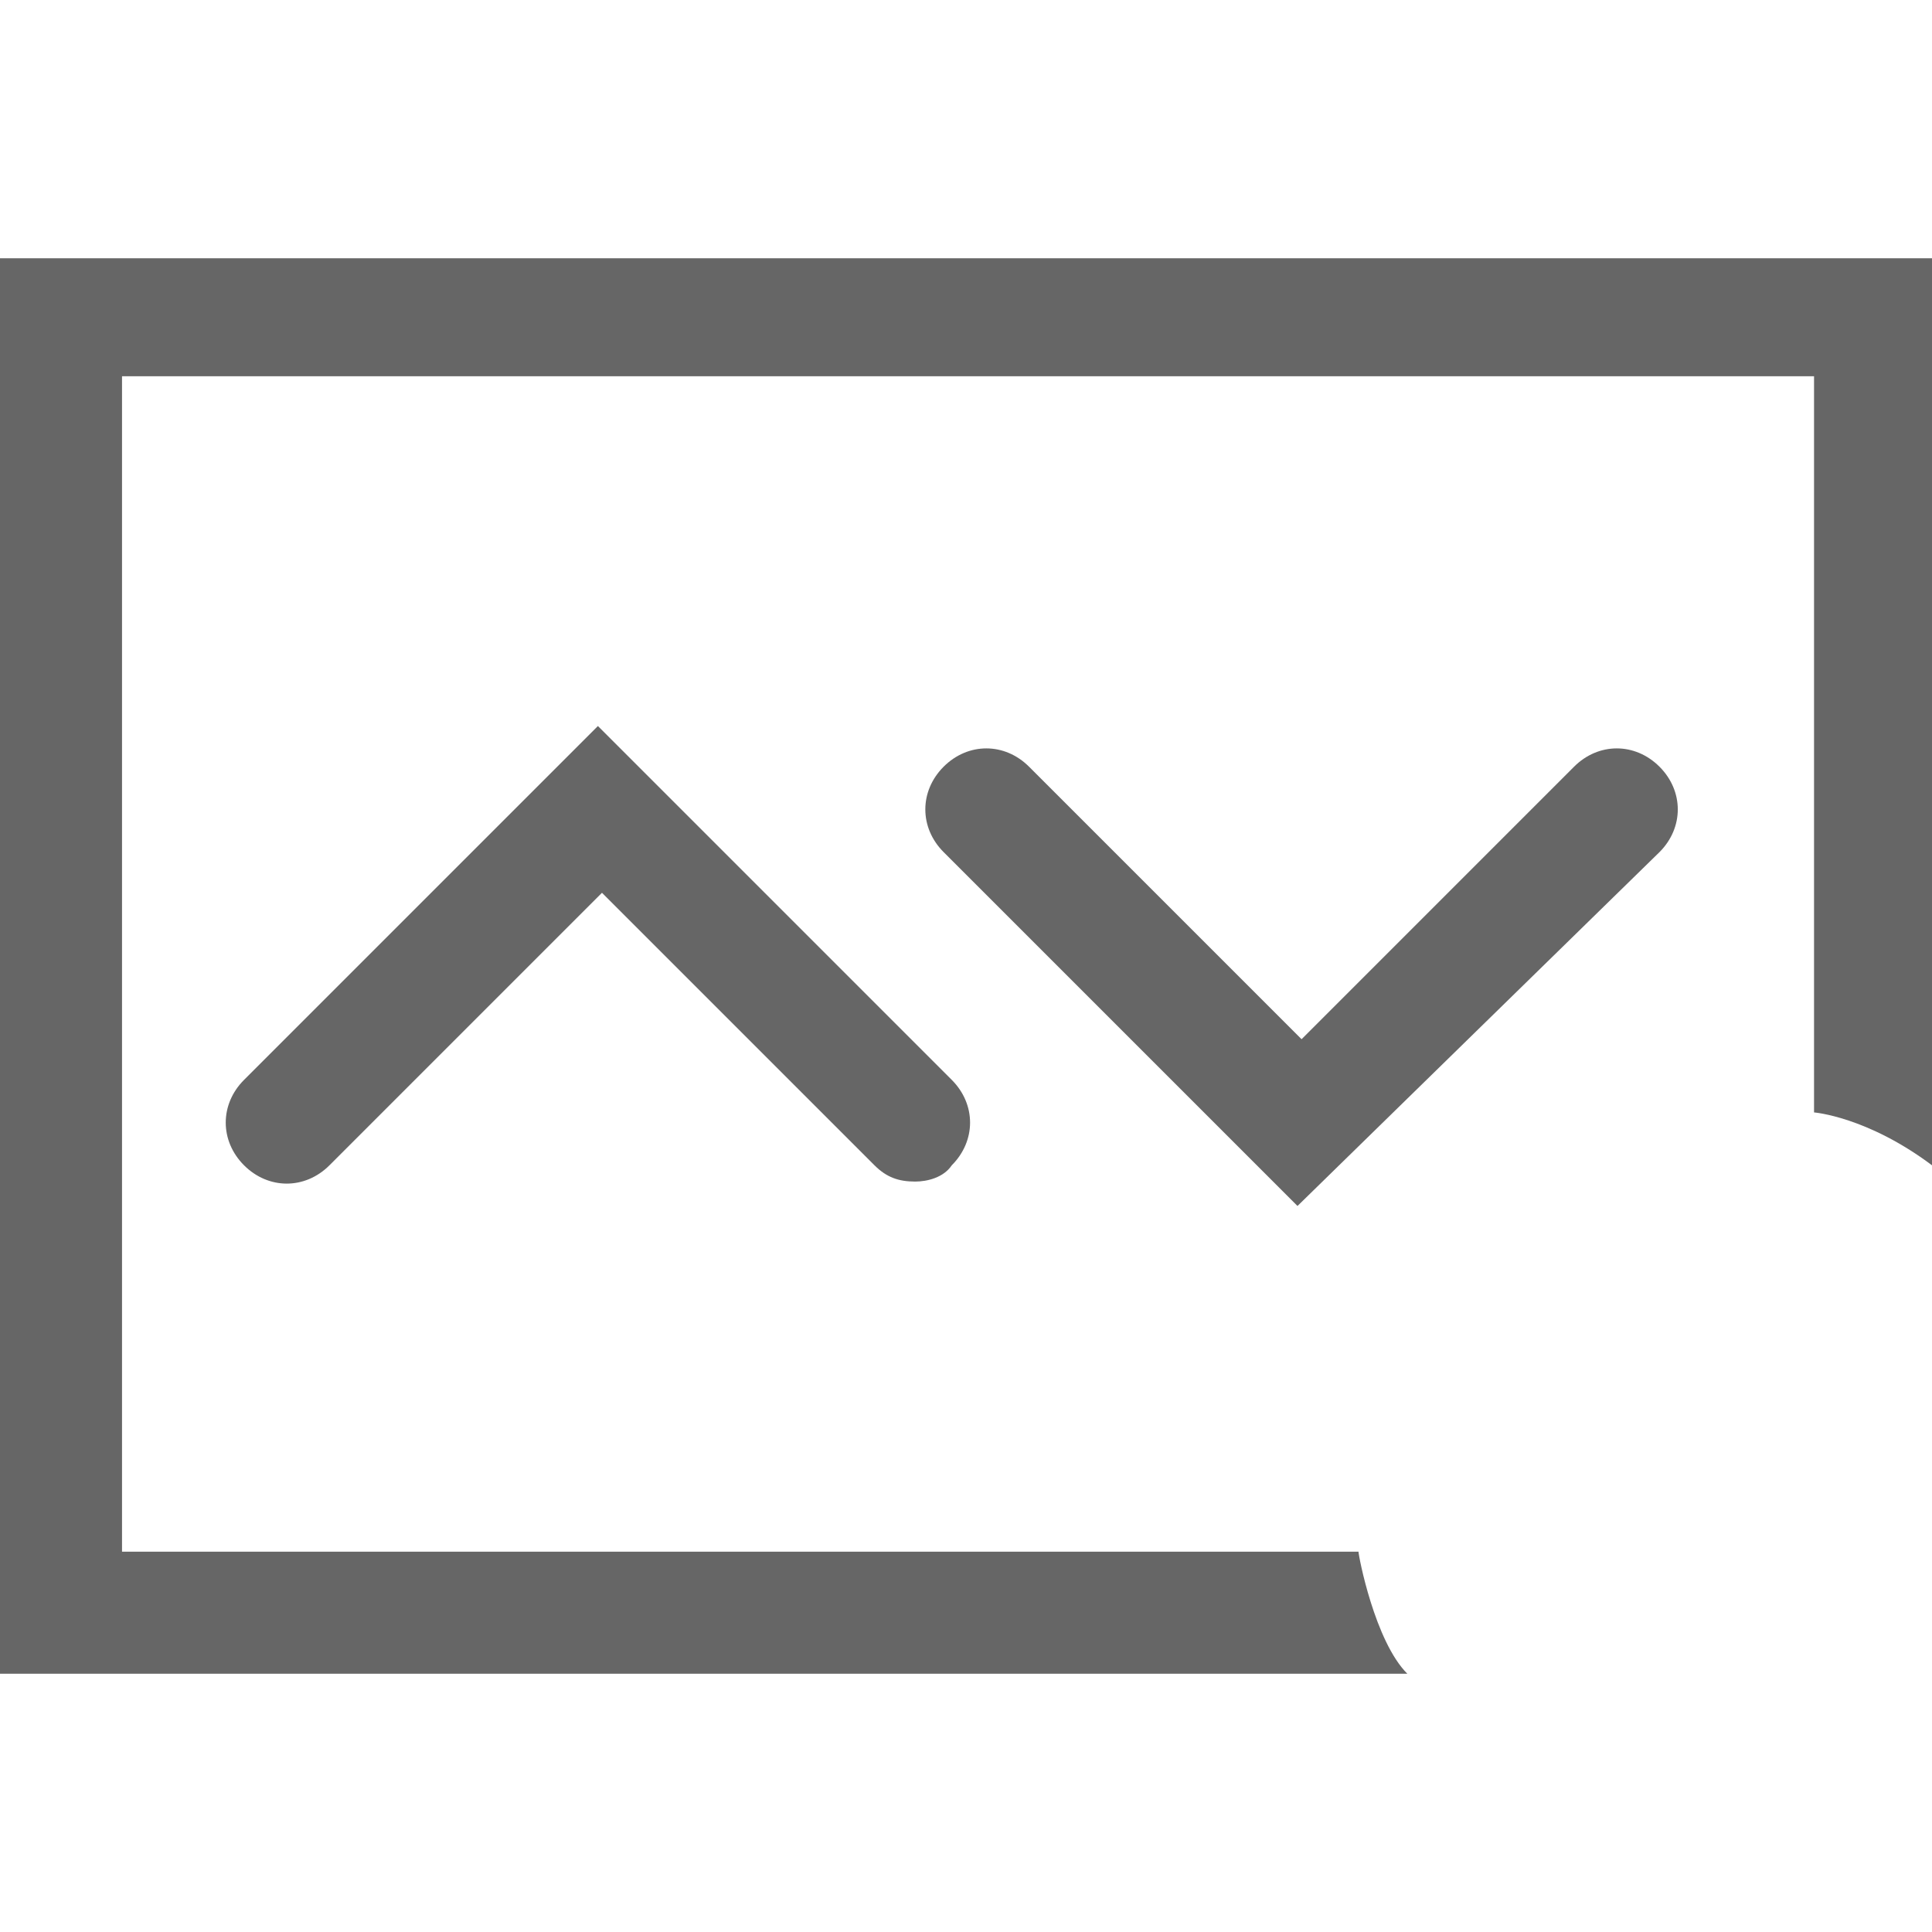
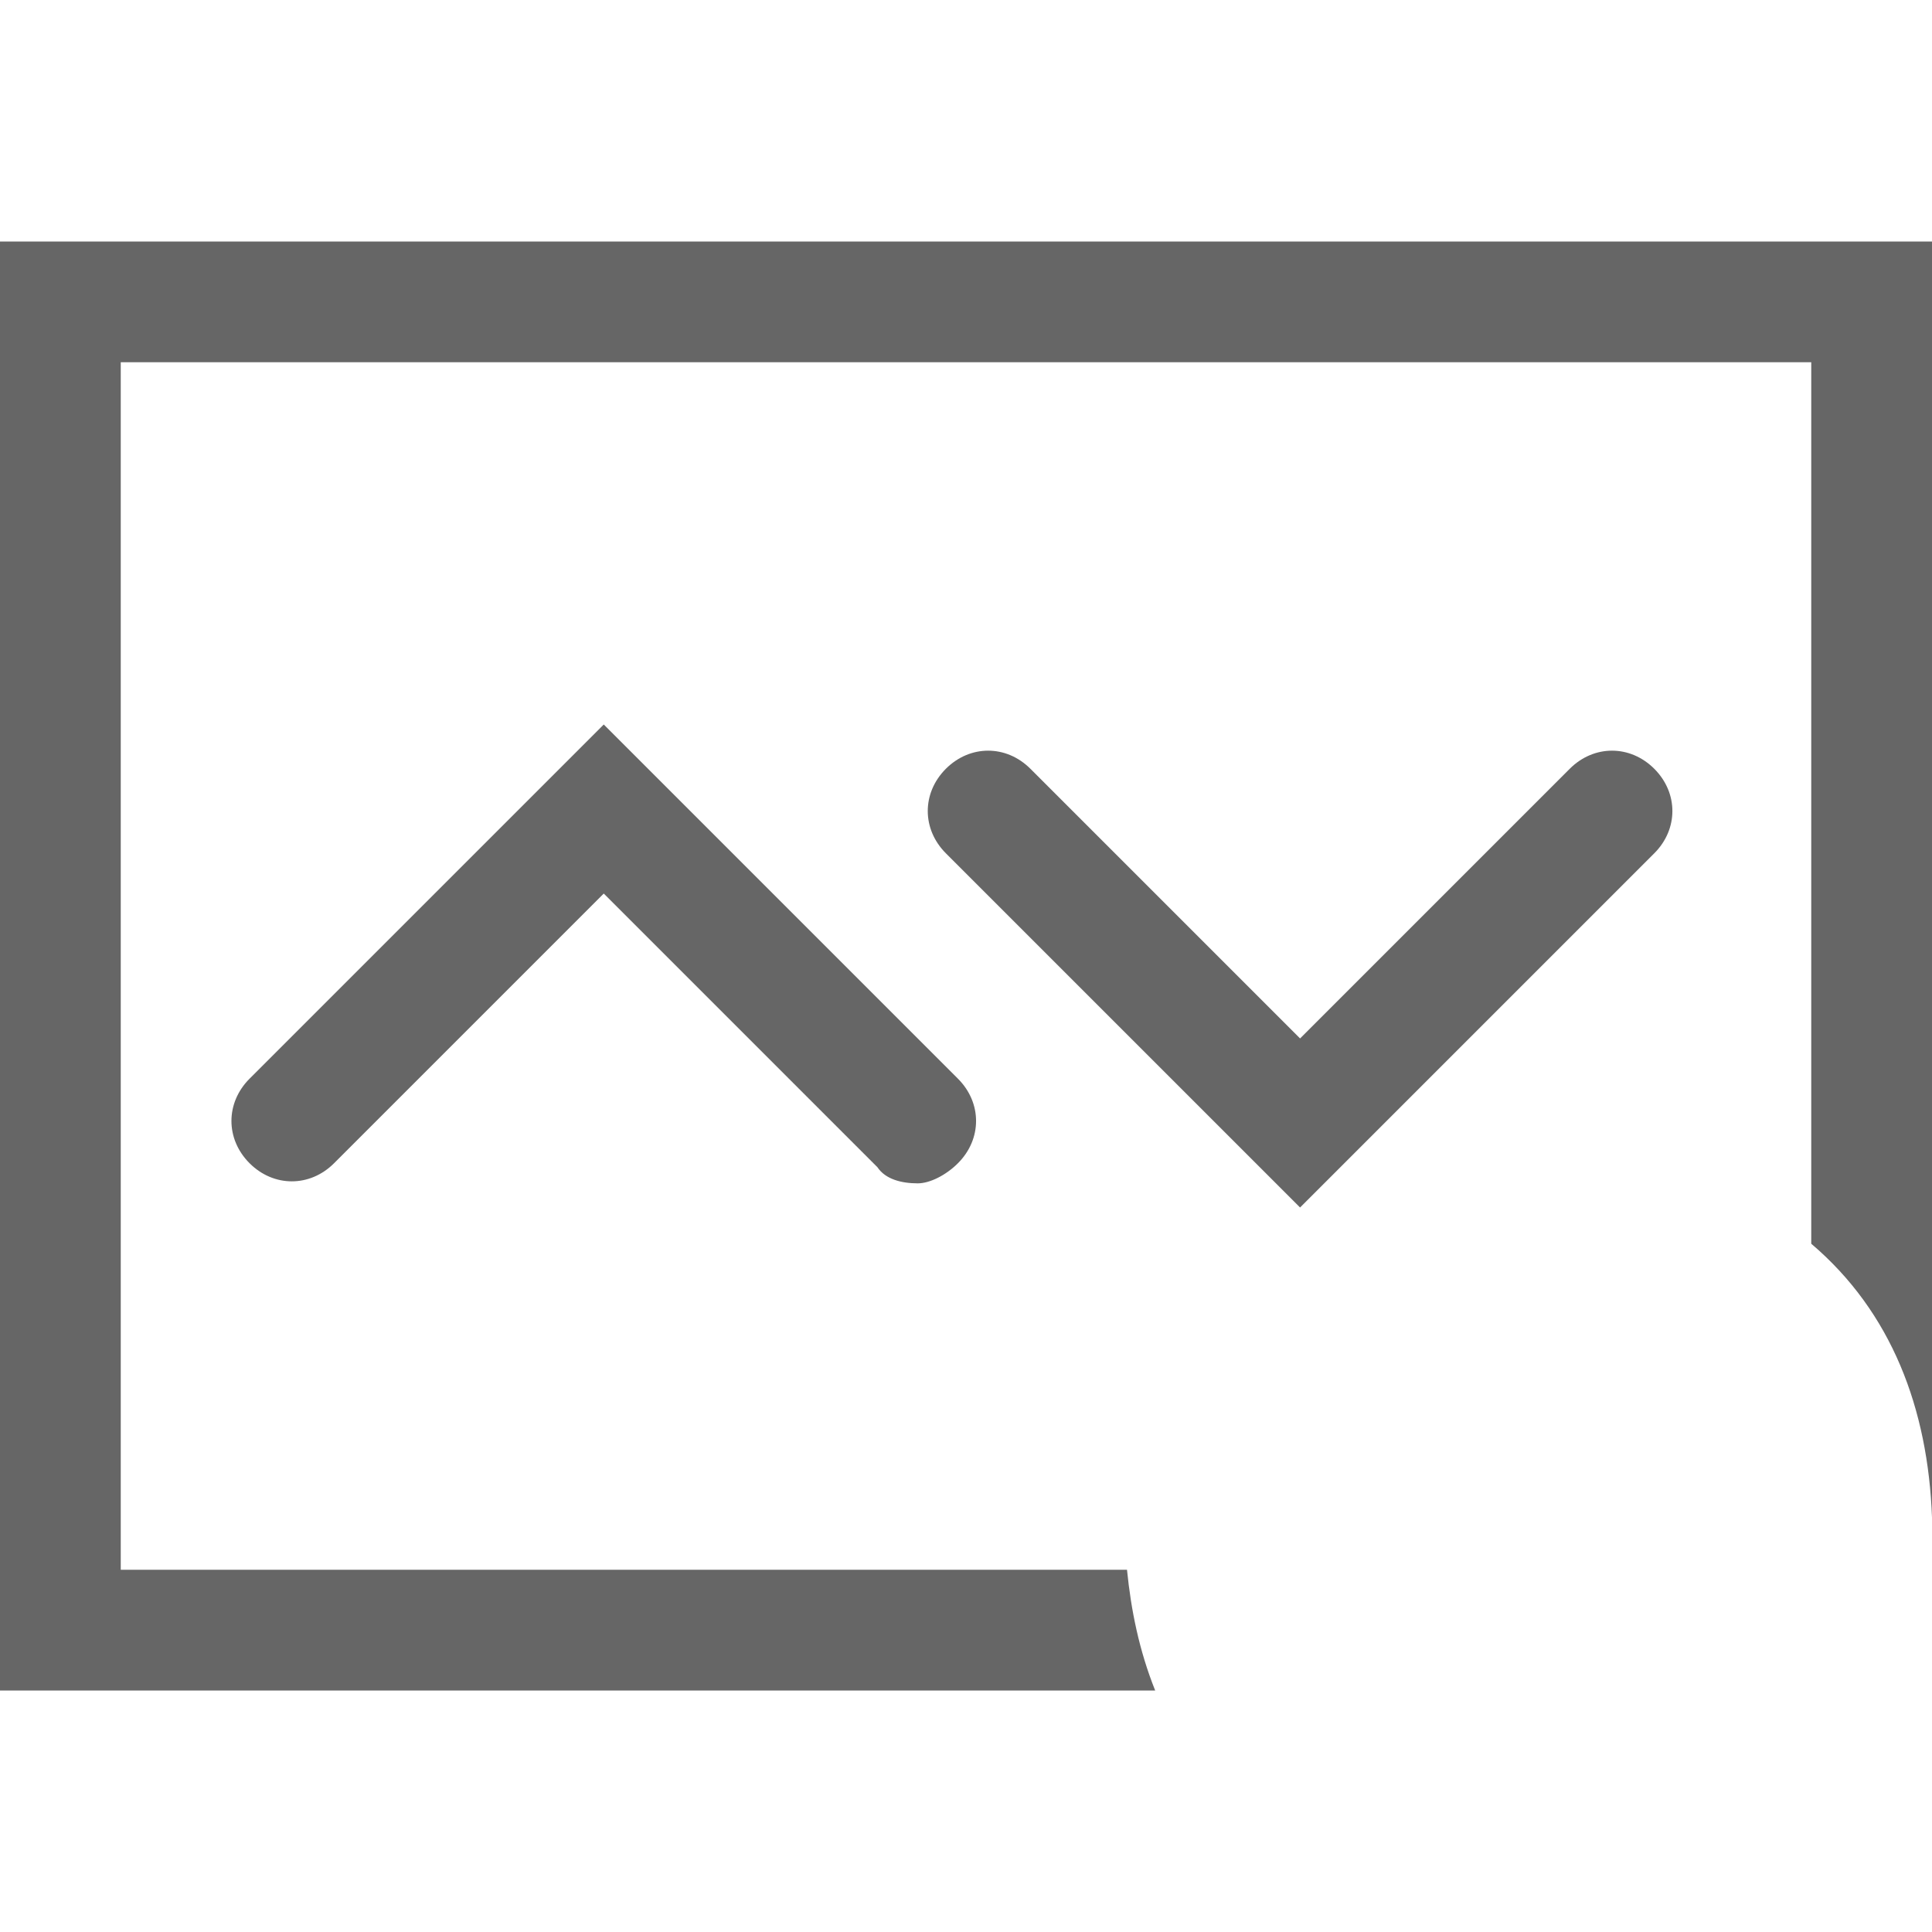
- <svg xmlns="http://www.w3.org/2000/svg" id="svg3190" viewBox="0 0 64 64" version="1.1">
+ <svg xmlns="http://www.w3.org/2000/svg" id="svg2985" viewBox="0 0 48 48" version="1.1">
  <g id="layer1">
-     <g id="g3570" transform="matrix(1.347368,0,0,1.347368,-0.2694732,-0.3368416)">
-       <g id="g3552">
-         <path id="path3554" fill="#666" d="m34.8,41.4h-34.6v-34.8h47.5v22.3c-1.6-1.2-2.9-1.3-2.9-1.3v-18.1h-41.6v28.9h30.4c0,0.1,0.4,2.2,1.2,3z" />
+     <g id="g5157">
+       <g id="Layer_1">
+         <g id="g5133">
+           <path id="path5135" fill="#666" d="m22.8,29.4c-0.4,0-0.8-0.1-1-0.4l-6.8-6.8-6.7,6.7c-0.6,0.6-1.5,0.6-2.1,0s-0.6-1.5,0-2.1l8.8-8.8,8.8,8.8c0.6,0.6,0.6,1.5,0,2.1-0.3,0.3-0.7,0.5-1,0.5z" />
+         </g>
+         <g id="g5137">
+           <path id="path5139" fill="#666" d="m32.3,30-8.8-8.8c-0.6-0.6-0.6-1.5,0-2.1s1.5-0.6,2.1,0l6.7,6.7,6.7-6.7c0.6-0.6,1.5-0.6,2.1,0s0.6,1.5,0,2.1l-8.8,8.8z" />
+         </g>
+         <path id="path5141" fill="#666" d="M28,39h-25v-30h42v21.9c2,1.7,2.9,4.1,3,6.8v-31.7h-48v36h28.7c-0.4-1-0.6-2-0.7-3z" />
      </g>
-       <g id="g3556">
-         <path id="path3558" fill="#666" d="m22.7,29.3c-0.4,0-0.7-0.1-1-0.4l-6.7-6.7-6.7,6.7c-0.6,0.6-1.5,0.6-2.1,0s-0.6-1.5,0-2.1l8.7-8.7,8.7,8.7c0.6,0.6,0.6,1.5,0,2.1-0.2,0.3-0.6,0.4-0.9,0.4z" />
+       <g id="Layer_3" display="none">
+         <g id="g5144" opacity="0.46" display="inline">
+           <g id="layer1-9">
+             <path id="path4901" fill="#676767" d="m28.1,37.9c-2.1,0.3-4.3,0.5-6.7,0.5-0.9,0-1.9,0-2.9-0.1-0.4-0.1-0.8,0.1-1.1,0.3l-6.2,4.3,0.2-6.1c0-0.7-0.4-1.3-0.9-1.6-0.3-0.1-7.1-3.8-7.1-14.2,0-11.4,11-17.6,21.3-17.6,10.9,0,19.8,7.9,19.8,17.8,0,0,0.4,3.9-1.7,7.9,1,0.6,1.9,1.3,2.7,2.2,3-5.1,2.5-10.2,2.5-10.3,0-11.6-10.5-21-23.2-21-14.2,0-24.8,9-24.8,21,0,10.3,5.7,15.1,8,16.7l-0.3,8.5c0,0.6,0.3,1.2,0.9,1.6,0.3,0.1,0.6,0.2,0.8,0.2,0.3,0,0.7-0.1,1-0.3l8.5-5.9c3.6,0.1,6.9,0,9.8-0.5-0.3-1.1-0.6-2.2-0.6-3.4z" />
+           </g>
+         </g>
      </g>
-       <g id="g3560">
-         <path id="path3562" fill="#666" d="m32.1,29.9-8.7-8.7c-0.6-0.6-0.6-1.5,0-2.1s1.5-0.6,2.1,0l6.7,6.7,6.7-6.7c0.6-0.6,1.5-0.6,2.1,0s0.6,1.5,0,2.1l-8.9,8.7z" />
+       <g id="Layer_2" display="none">
+         <circle id="circle5149" d="m 48,38 c 0,5.523 -4.477,10 -10,10 -5.523,0 -10,-4.477 -10,-10 0,-5.523 4.477,-10 10,-10 5.523,0 10,4.477 10,10 z" fill-opacity="0.54" display="inline" cy="38" cx="38" r="10" fill="#666" />
      </g>
    </g>
  </g>
</svg>
